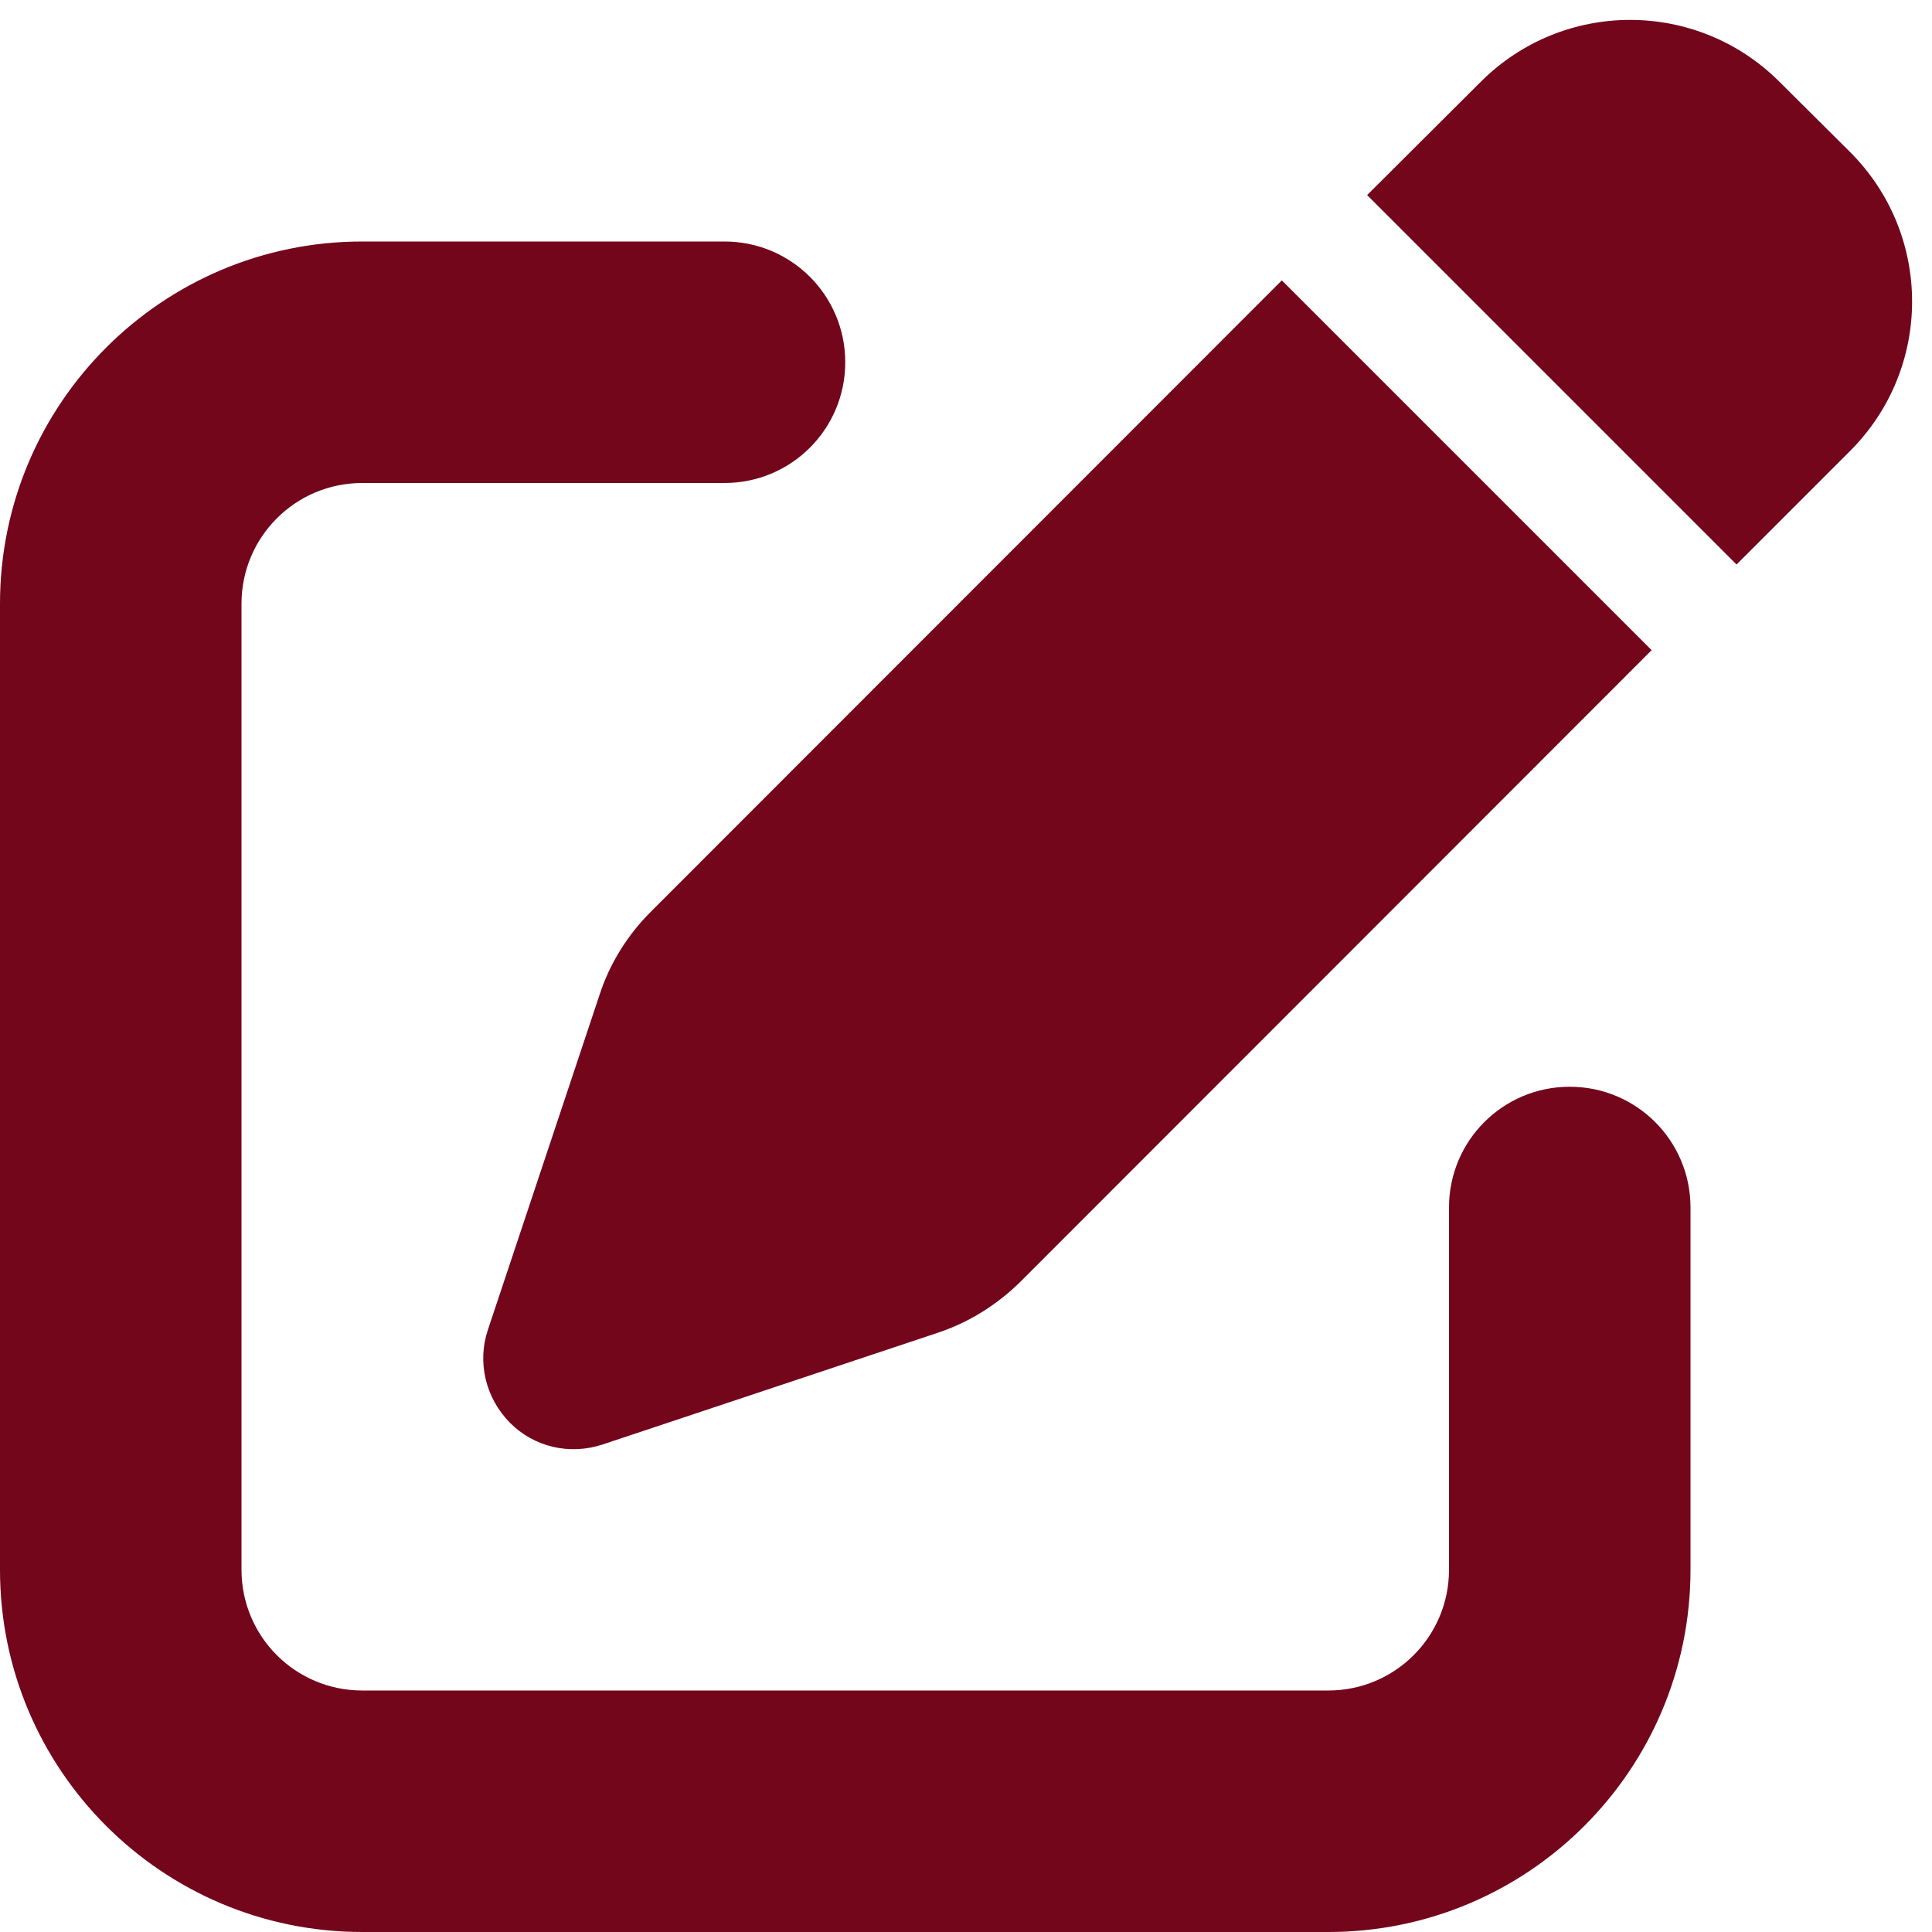
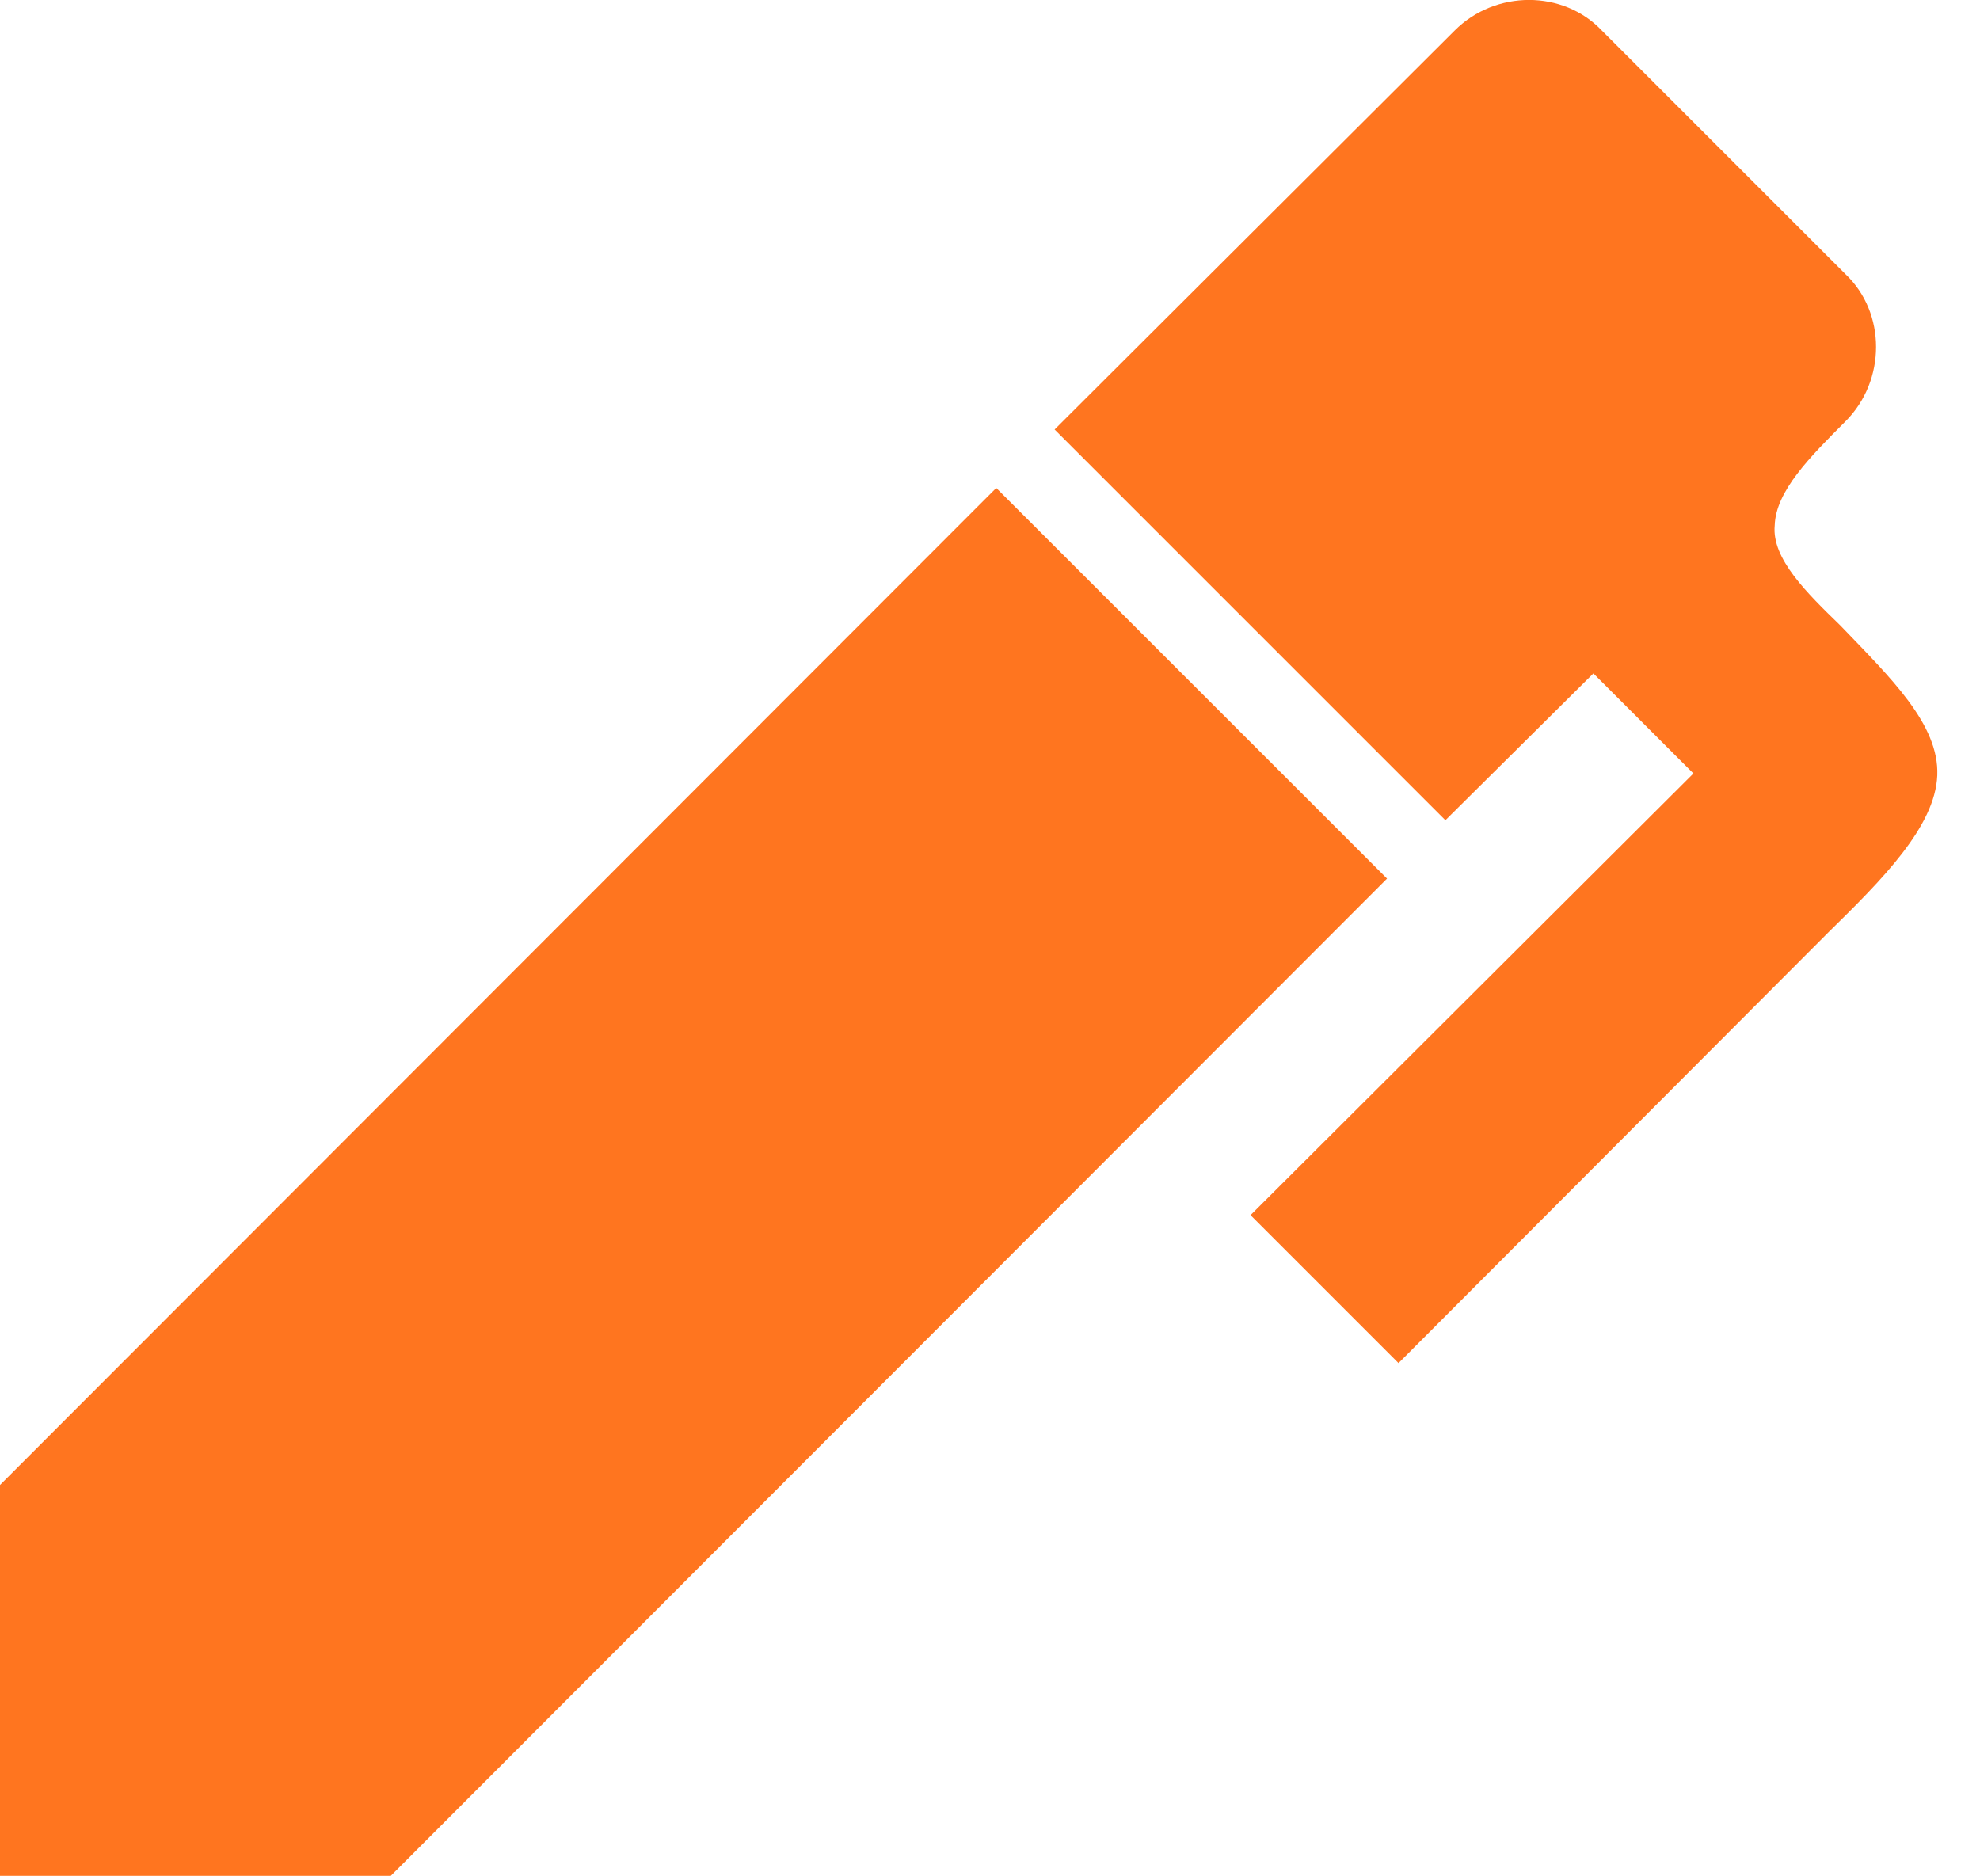
- <svg xmlns="http://www.w3.org/2000/svg" viewBox="0 0 512 512">
-   <path fill="#73061b" d="M471.6 21.7c-21.9-21.9-57.3-21.9-79.2 0L362.3 51.7l97.9 97.9 30.1-30.1c21.9-21.9 21.9-57.3 0-79.2L471.6 21.7zm-299.2 220c-6.1 6.1-10.8 13.6-13.5 21.9l-29.6 88.8c-2.9 8.6-.6 18.1 5.8 24.6s15.9 8.7 24.6 5.8l88.8-29.6c8.2-2.7 15.7-7.4 21.9-13.5L437.7 172.3 339.7 74.3 172.4 241.7zM96 64C43 64 0 107 0 160L0 416c0 53 43 96 96 96l256 0c53 0 96-43 96-96l0-96c0-17.7-14.3-32-32-32s-32 14.3-32 32l0 96c0 17.7-14.3 32-32 32L96 448c-17.7 0-32-14.3-32-32l0-256c0-17.7 14.3-32 32-32l96 0c17.7 0 32-14.3 32-32s-14.3-32-32-32L96 64z" />
+ <svg xmlns="http://www.w3.org/2000/svg" width="19" height="18" viewBox="0 0 19 18" fill="none">
+   <path d="M17.71 4.043C17.37 4.383 17.04 4.713 17.03 5.043C17 5.362 17.34 5.692 17.66 6.003C18.14 6.503 18.61 6.952 18.59 7.442C18.57 7.933 18.06 8.443 17.55 8.943L13.42 13.082L12 11.662L16.25 7.423L15.29 6.463L13.87 7.872L10.12 4.122L13.96 0.292C14.35 -0.098 15 -0.098 15.37 0.292L17.71 2.632C18.1 3.002 18.1 3.652 17.71 4.043ZM0 14.252L9.56 4.683L13.31 8.432L3.75 18.003H0V14.252Z" fill="#FF751F" />
</svg>
